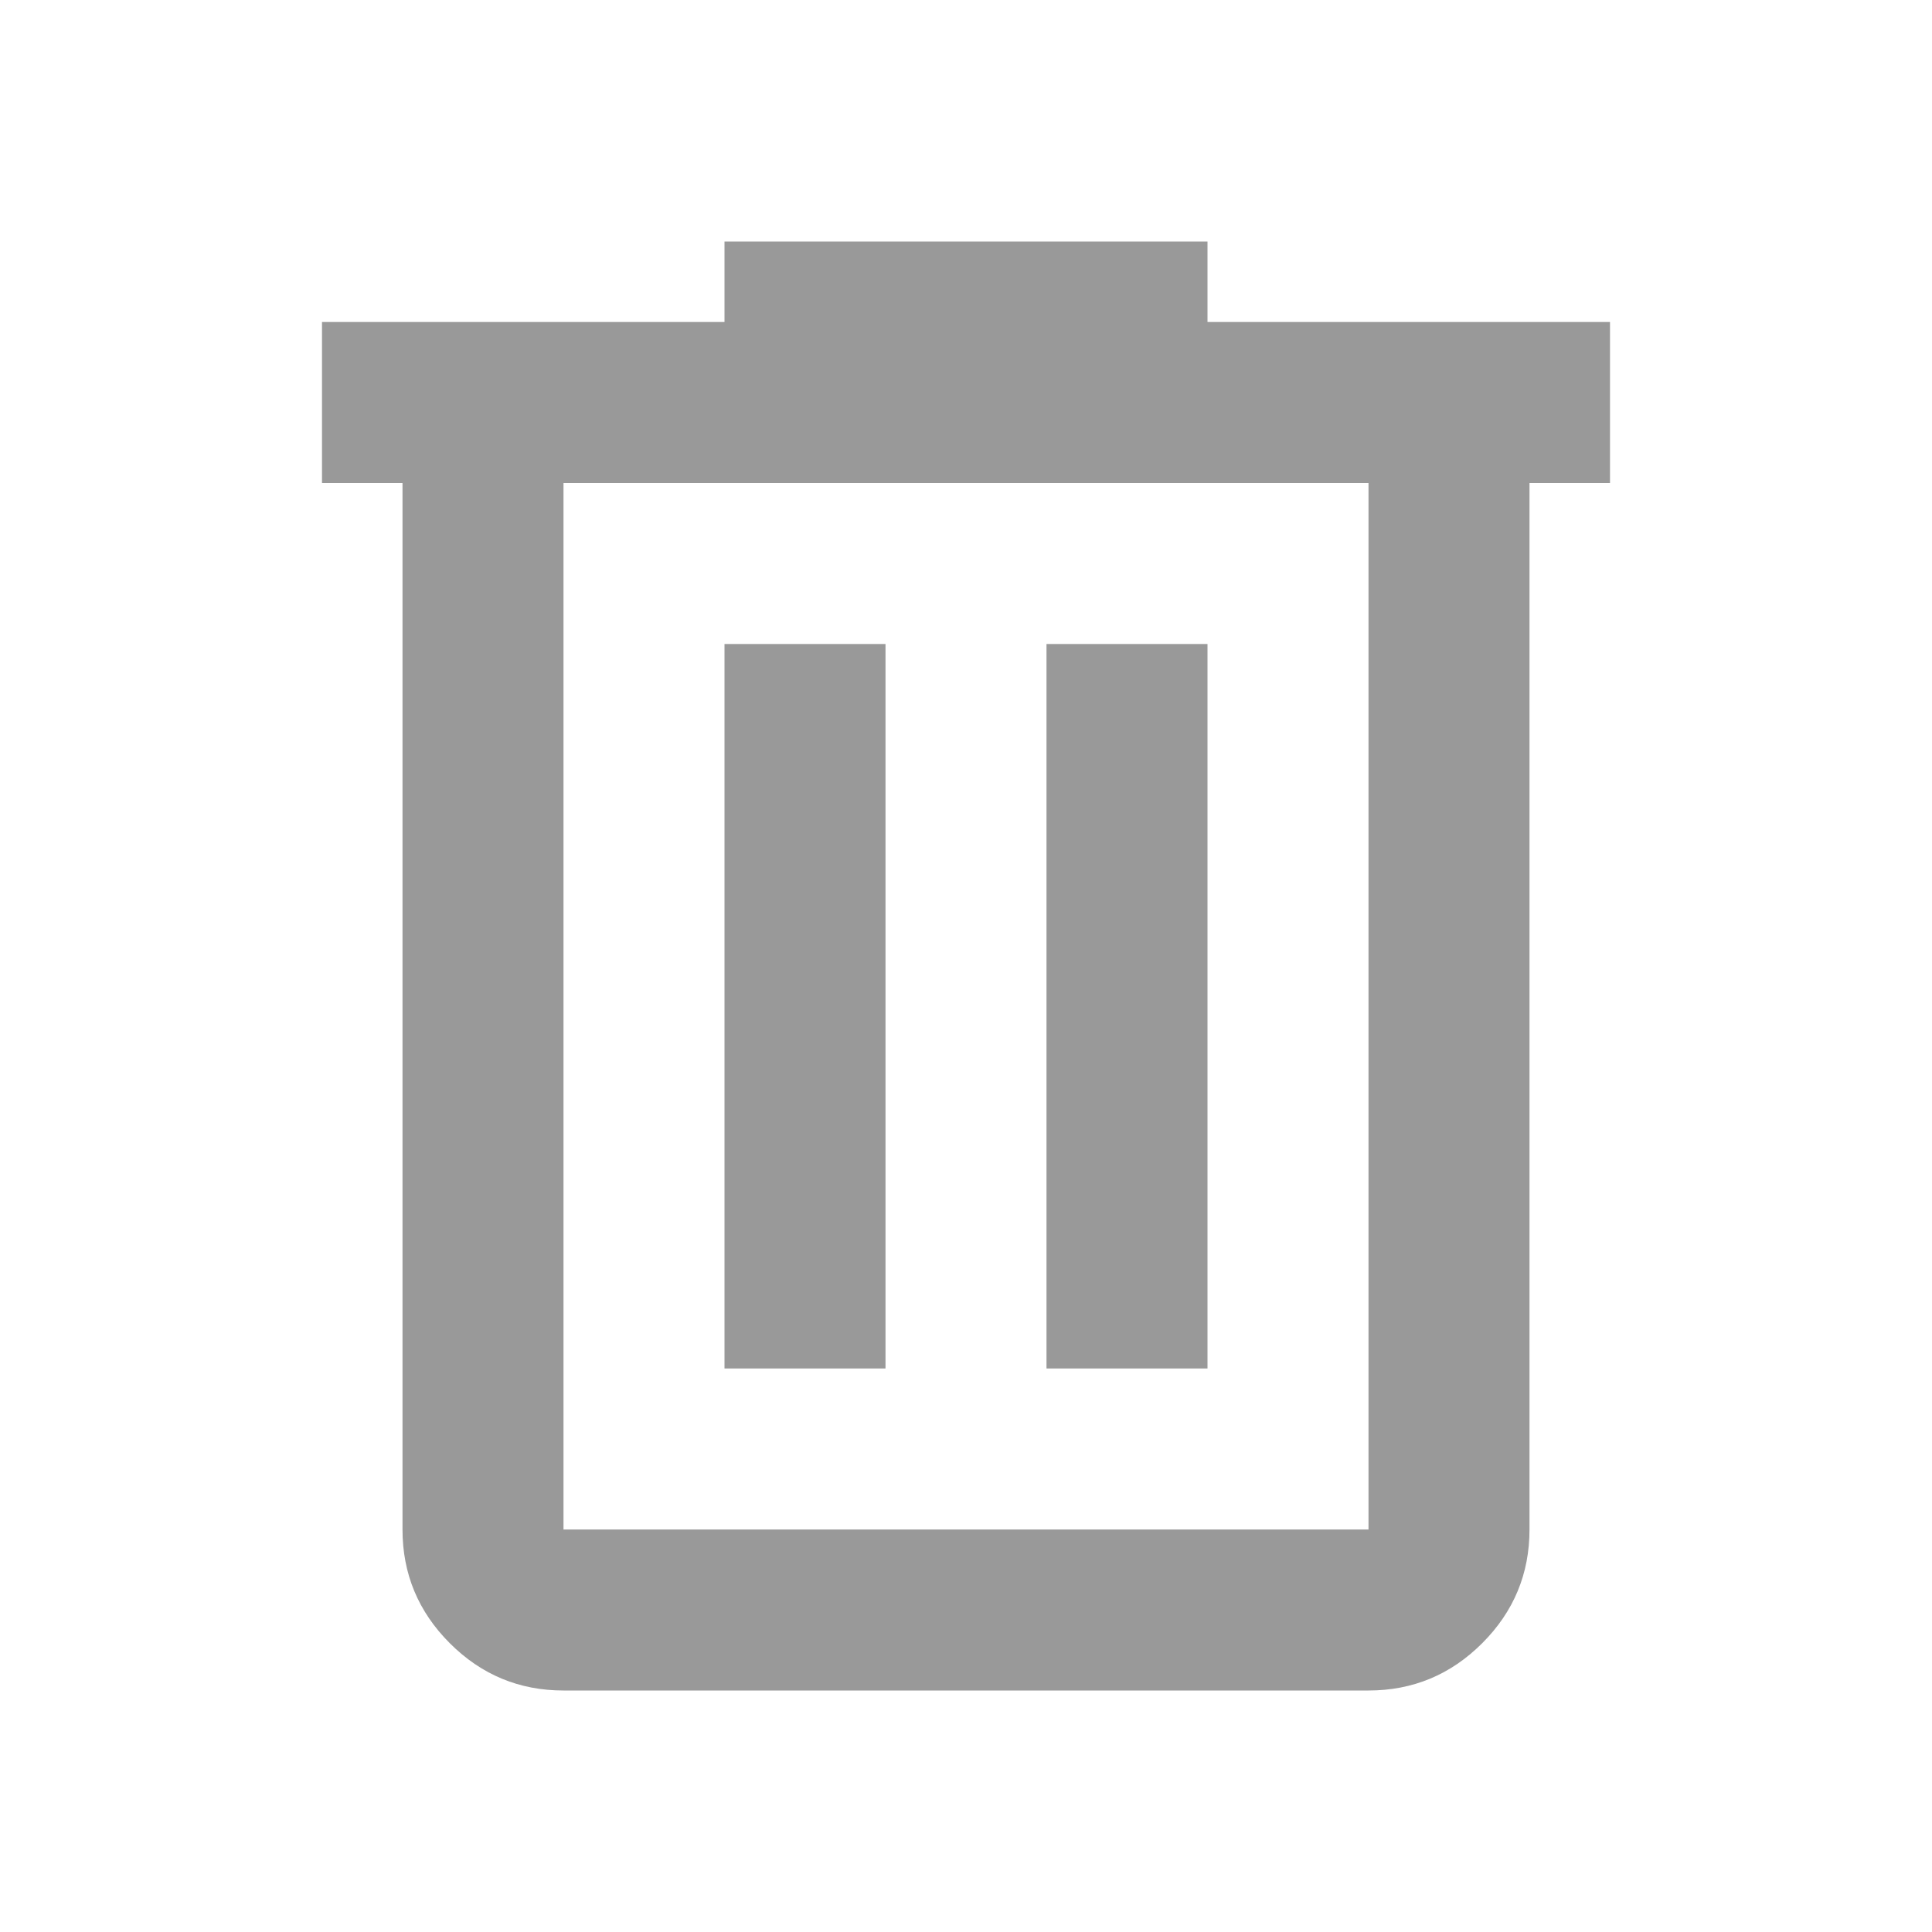
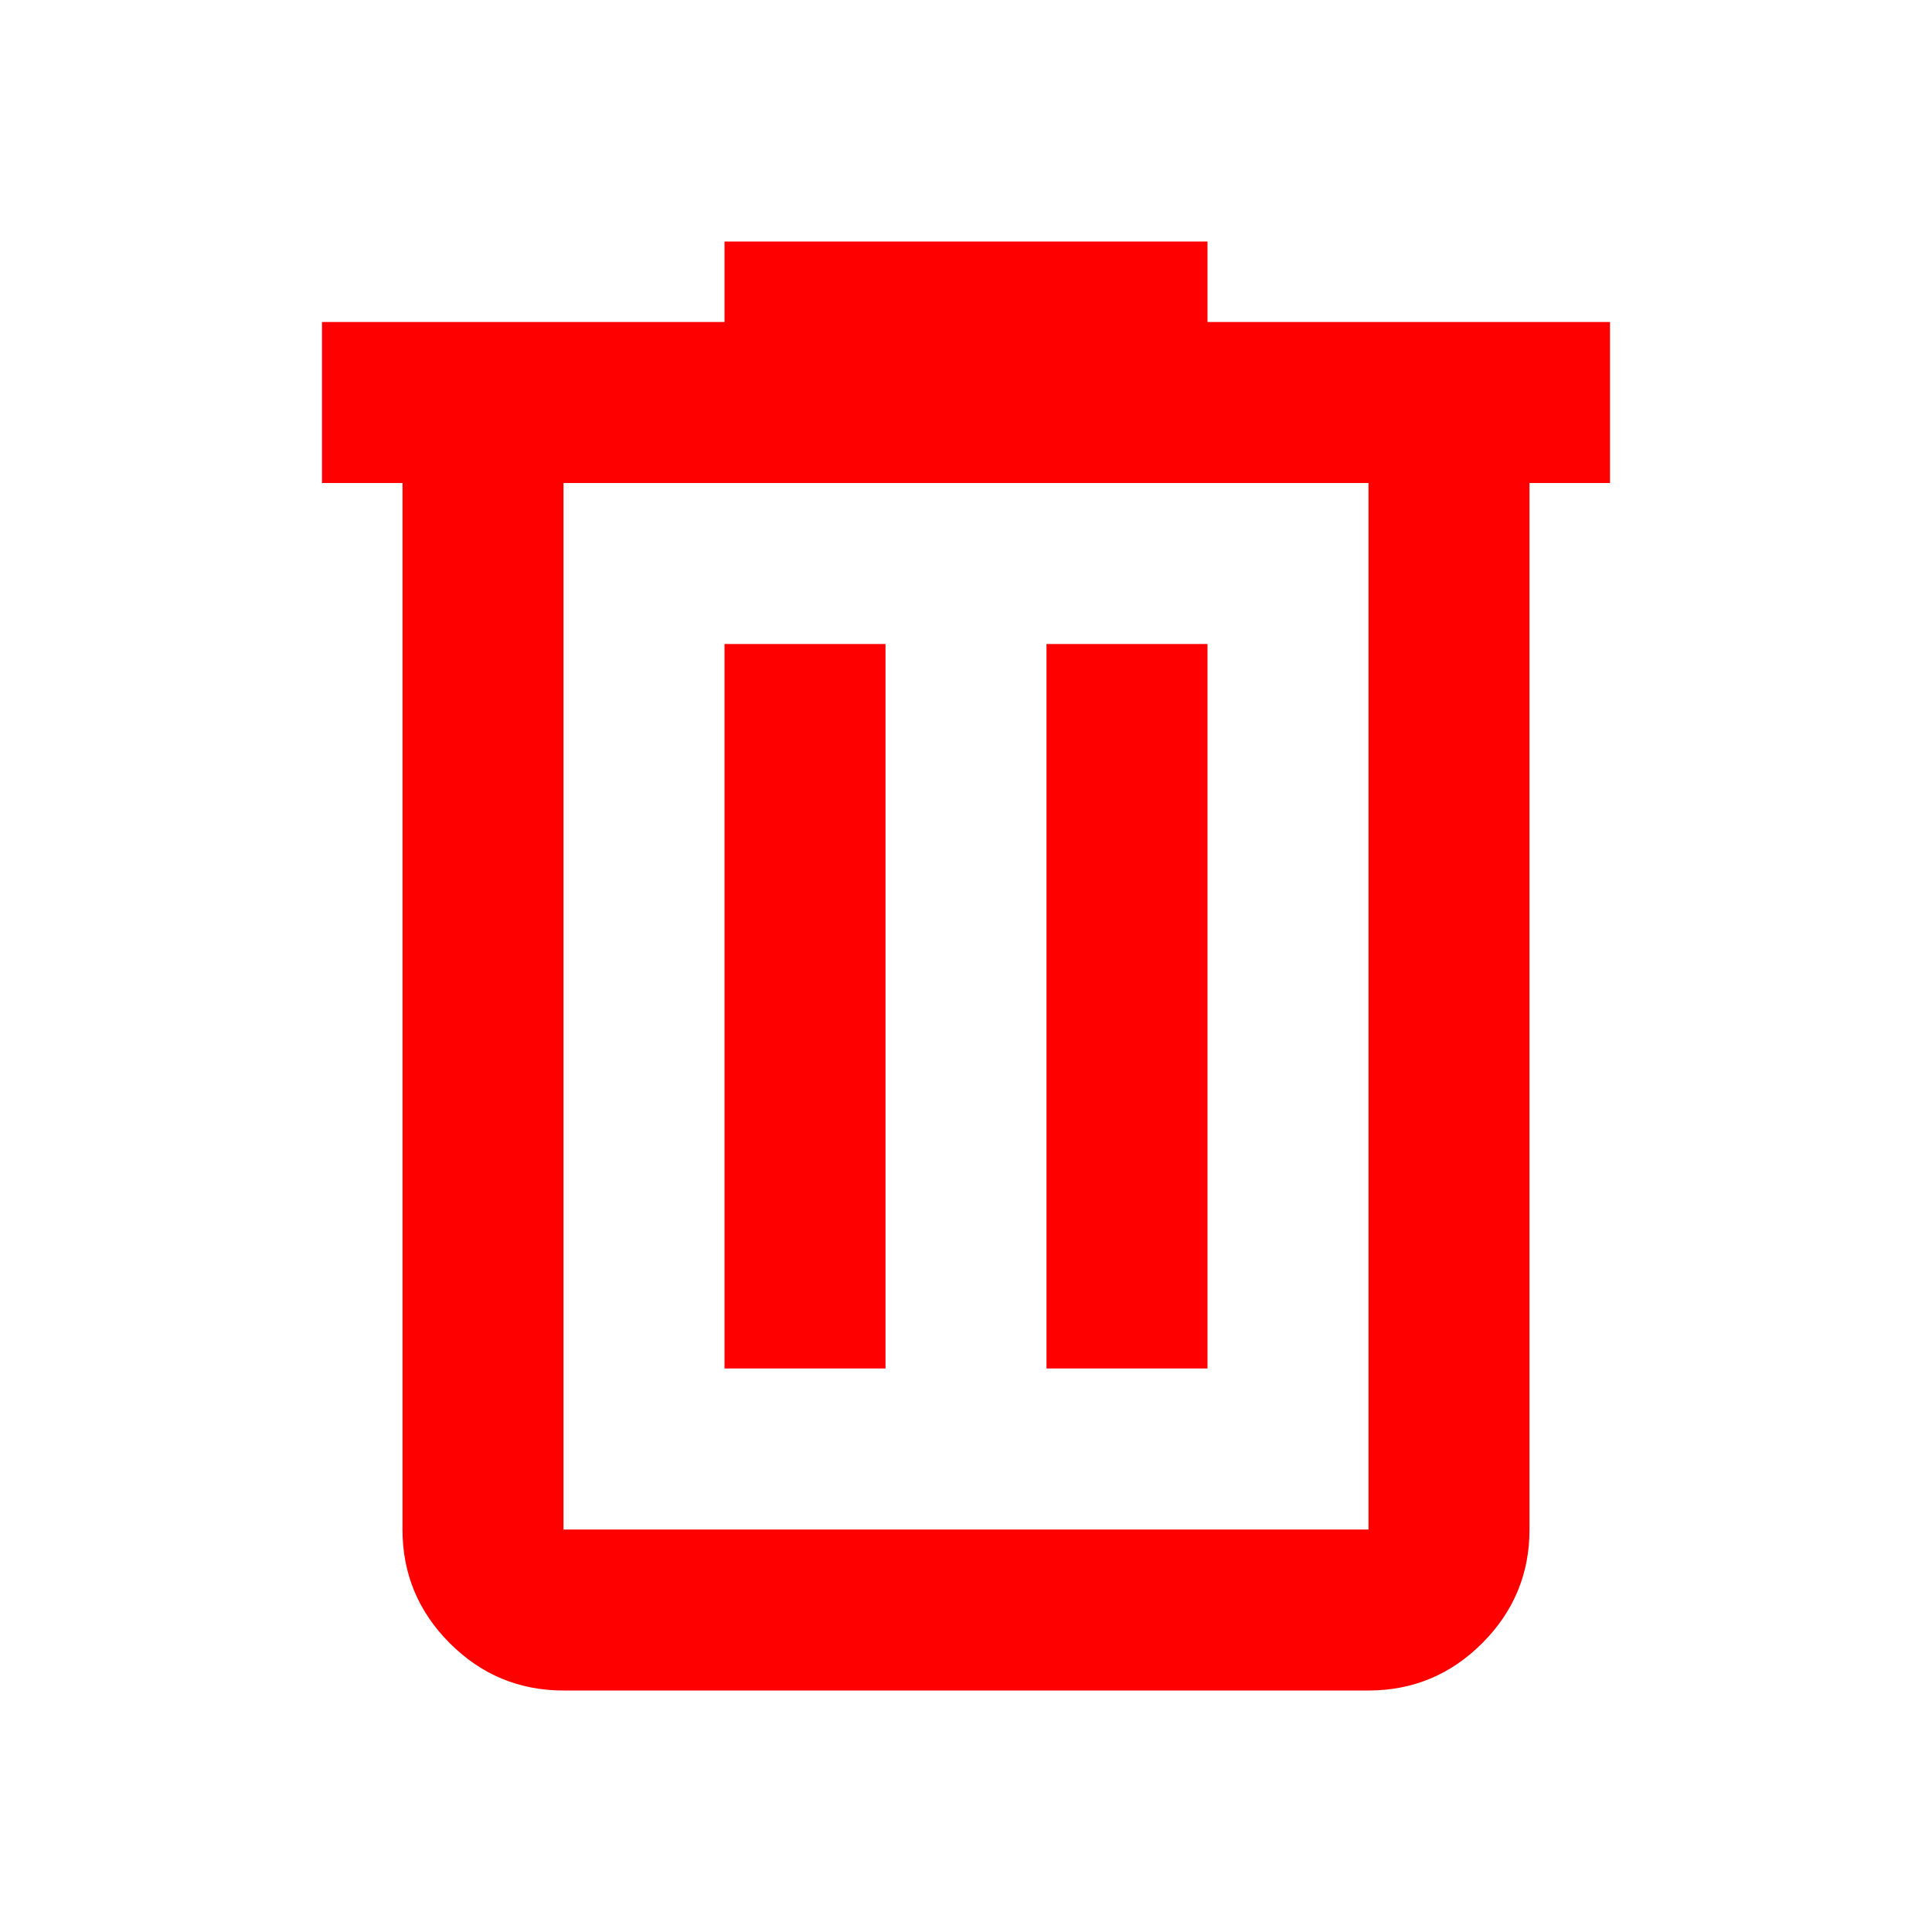
- <svg xmlns="http://www.w3.org/2000/svg" height="24px" viewBox="0 -960 960 960" width="24px" fill="#999999">
+ <svg xmlns="http://www.w3.org/2000/svg" height="24px" viewBox="0 -960 960 960" width="24px" fill="#ff0000">
  <path d="M280-120q-33 0-56.5-23.5T200-200v-520h-40v-80h200v-40h240v40h200v80h-40v520q0 33-23.5 56.5T680-120H280Zm400-600H280v520h400v-520ZM360-280h80v-360h-80v360Zm160 0h80v-360h-80v360ZM280-720v520-520Z" />
</svg>
